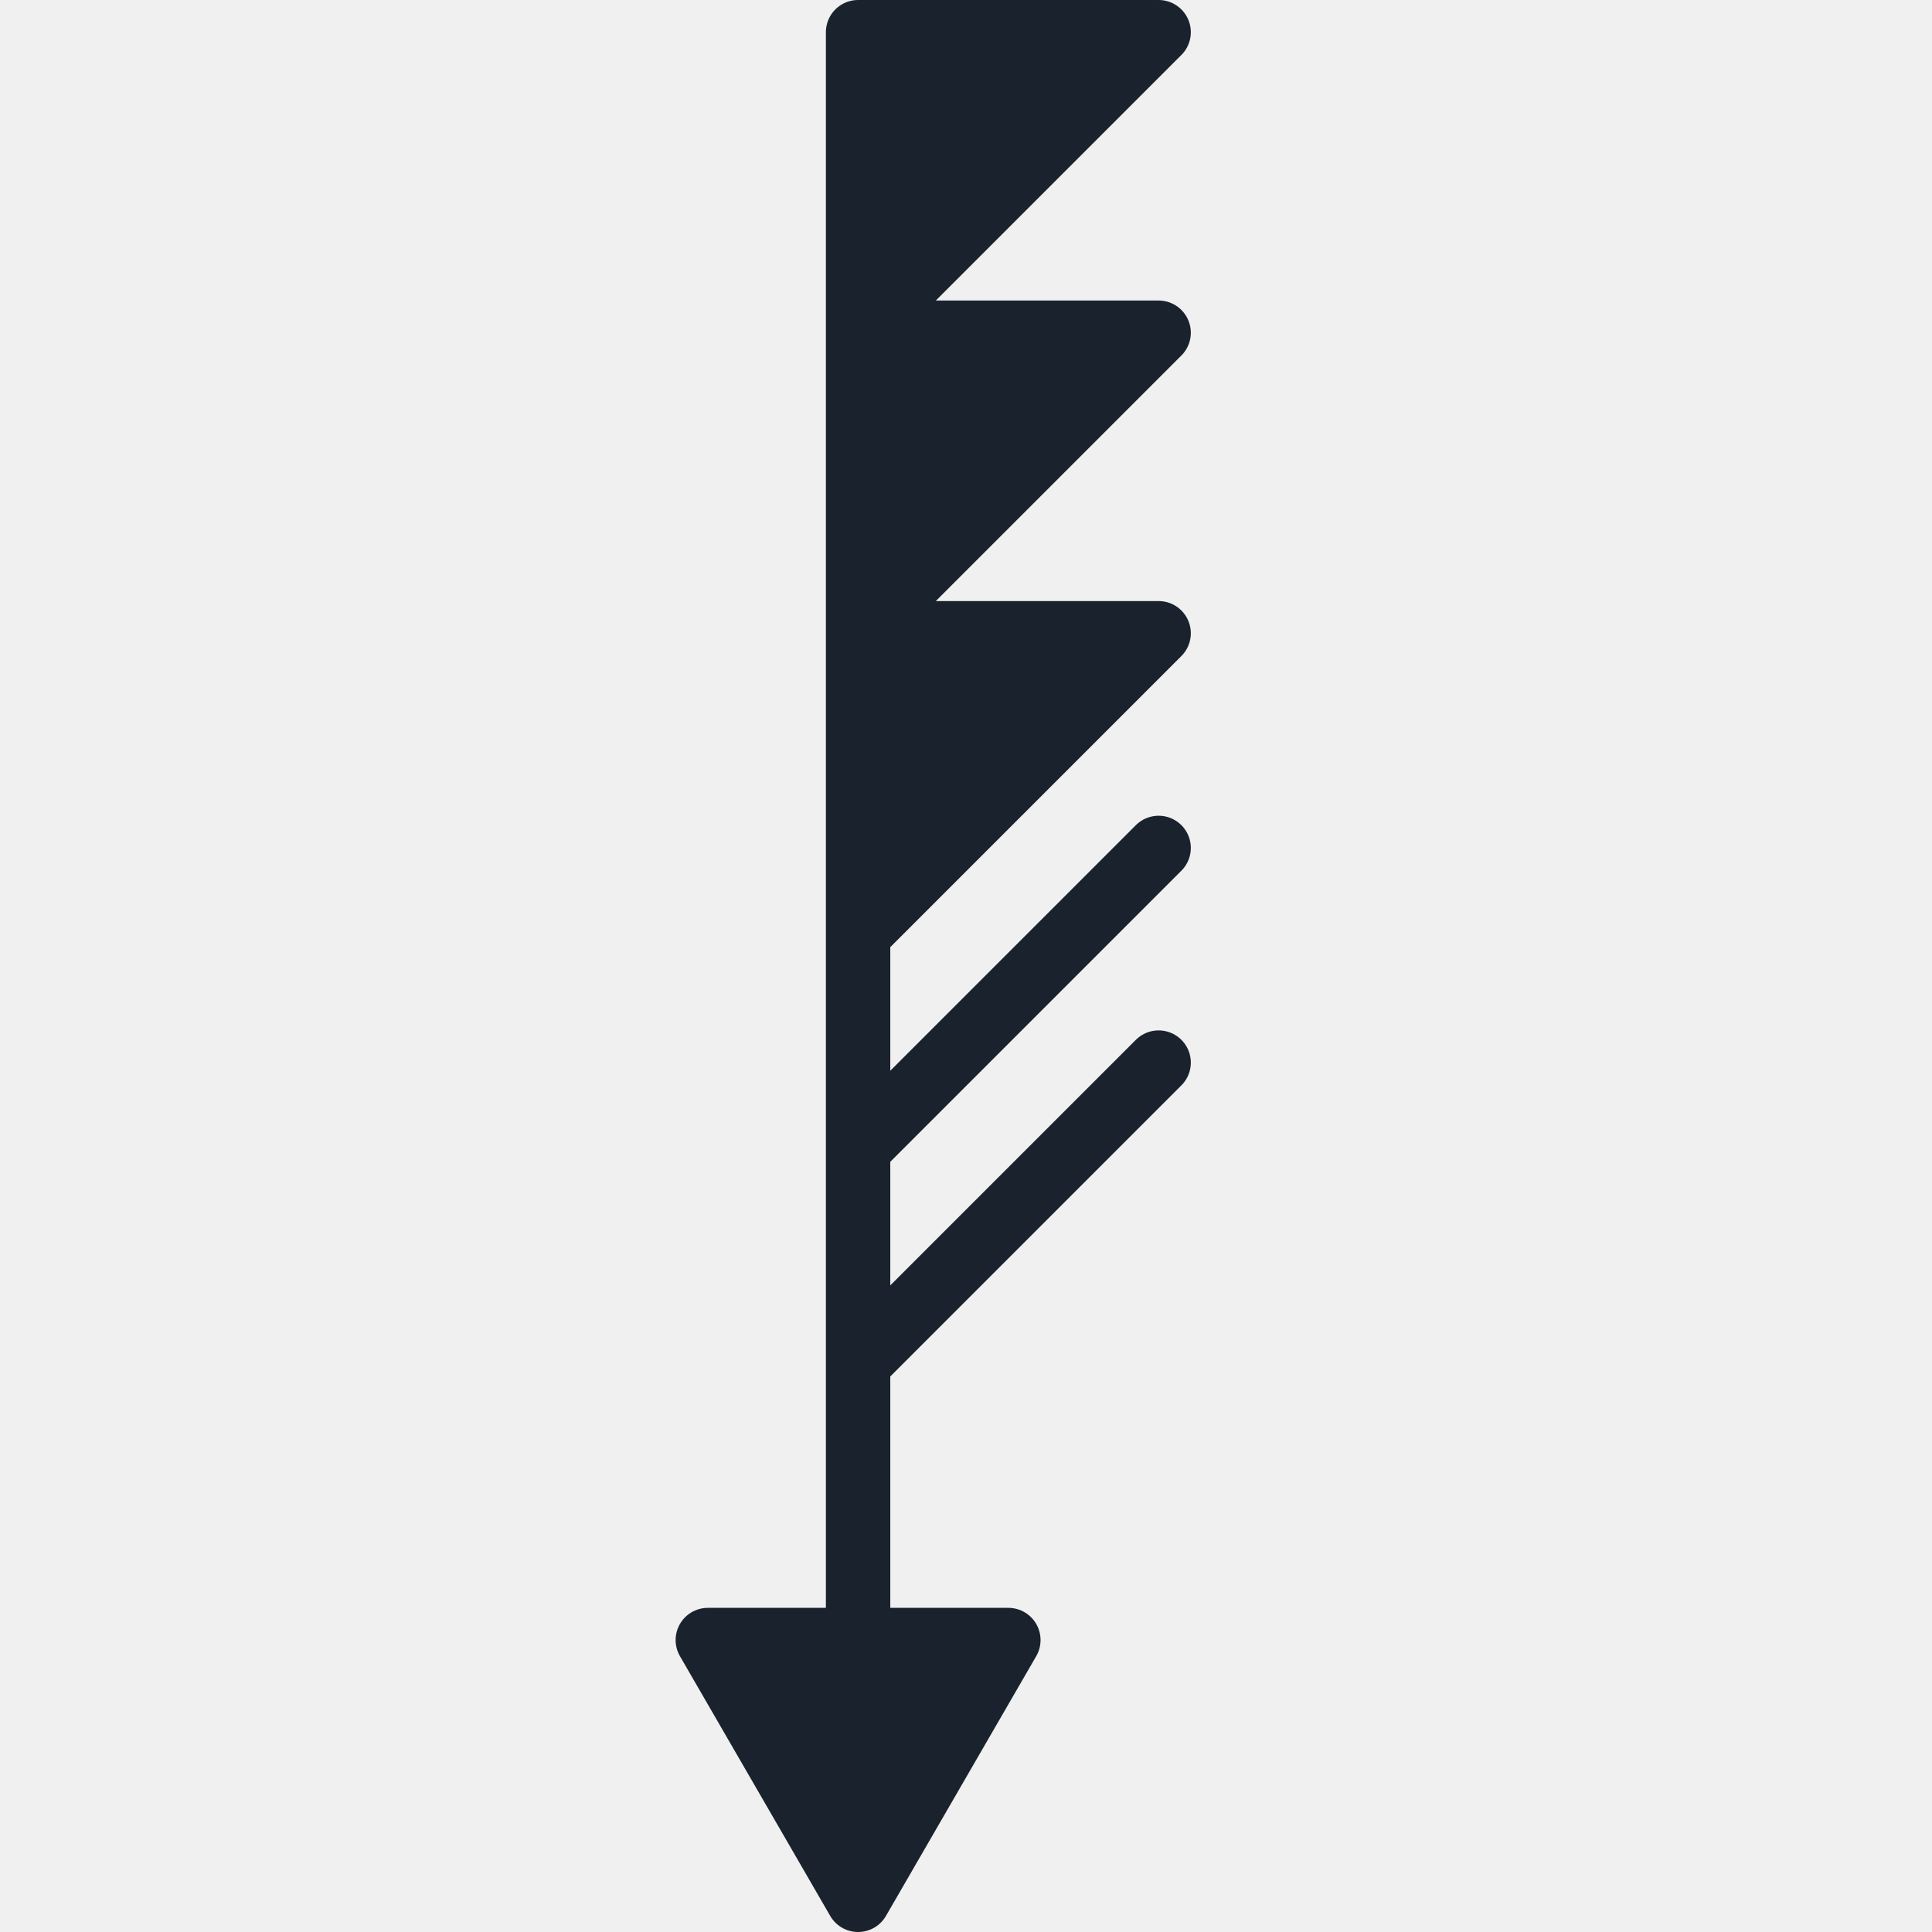
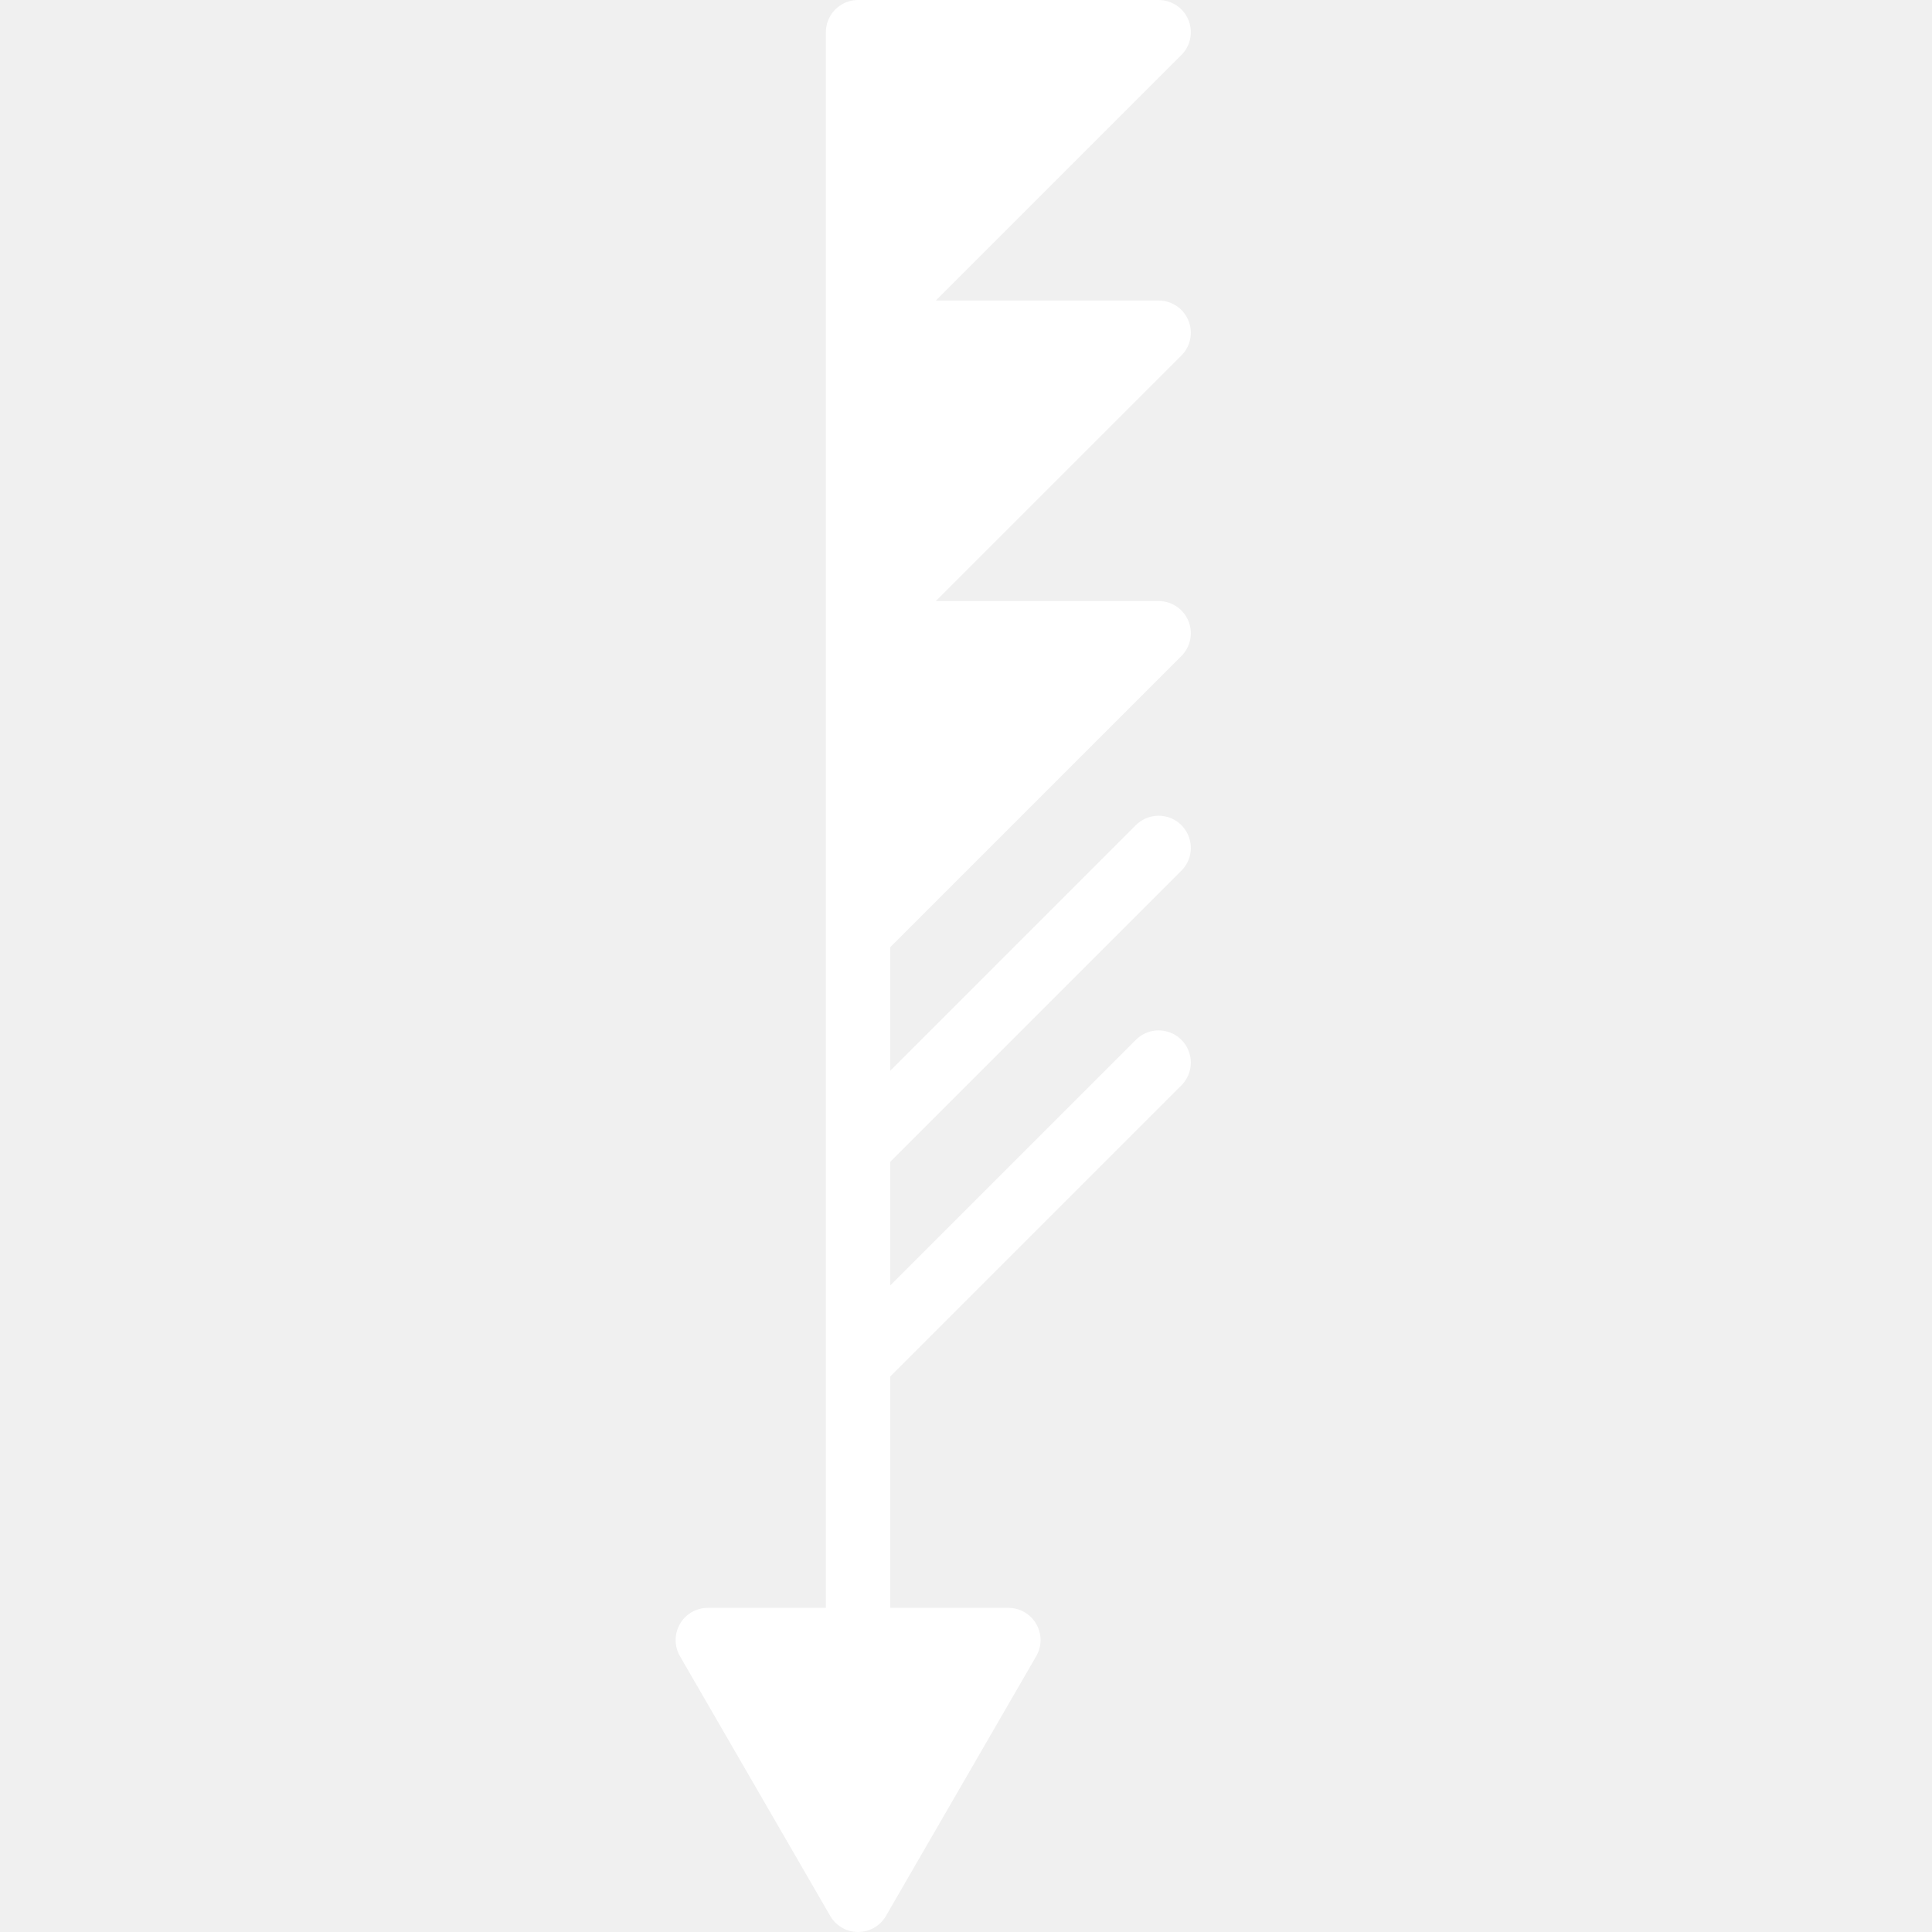
<svg xmlns="http://www.w3.org/2000/svg" viewBox="0 0 90 90" version="1.1" id="svg1" width="90" height="90">
  <defs id="defs1" />
  <style type="text/css" id="style1">
-         .svg-wb{fill:#1A232D;stroke:#1A232D;stroke-width:3;stroke-linecap:round;stroke-linejoin:round;stroke-miterlimit:10;}
+         .svg-wb{fill:#FFFFFF;stroke:#FFFFFF;stroke-width:3;stroke-linecap:round;stroke-linejoin:round;stroke-miterlimit:10;}
    </style>
  <path class="svg-wb" d="m 39.973,75.5 v -74 m 0,0 h 14 l -14,14 z m 0,14 h 14 l -14,14 z m 0,14 h 14 l -14,14 z m 0,24 14,-14 m -14,24 14,-14 m -14,39 7,-12.1 h -14 z" id="path1" />
</svg>
